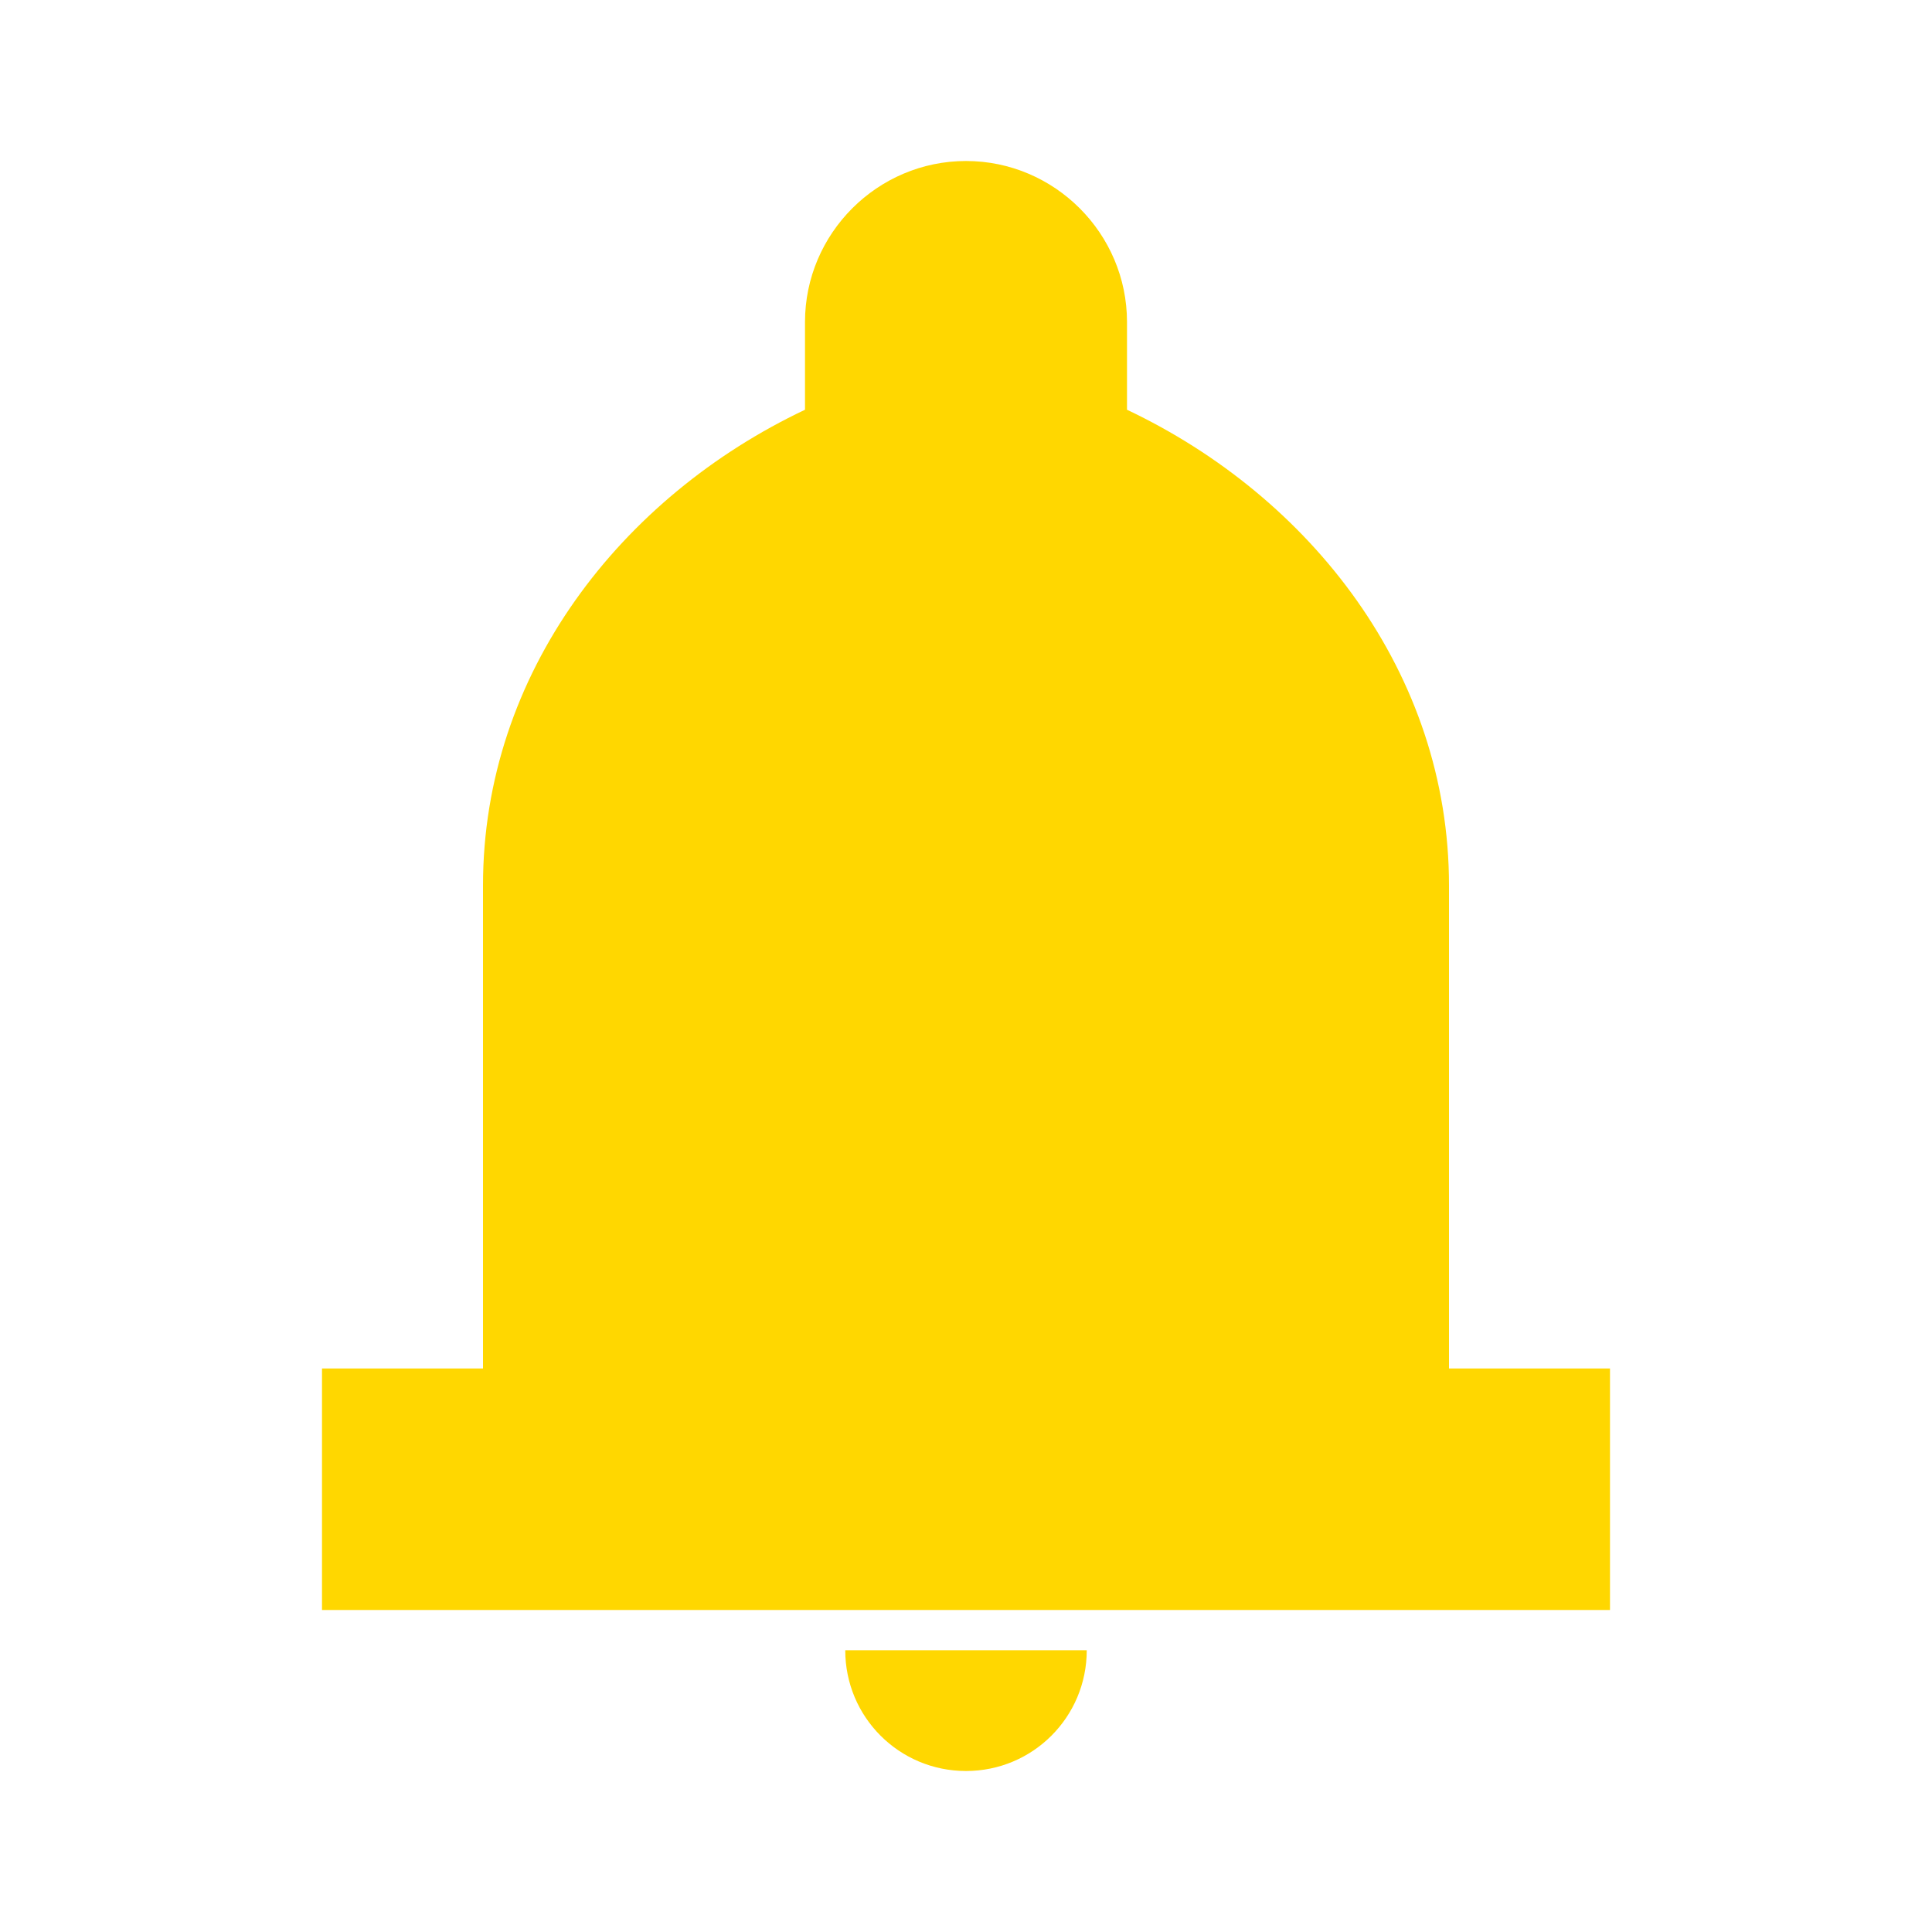
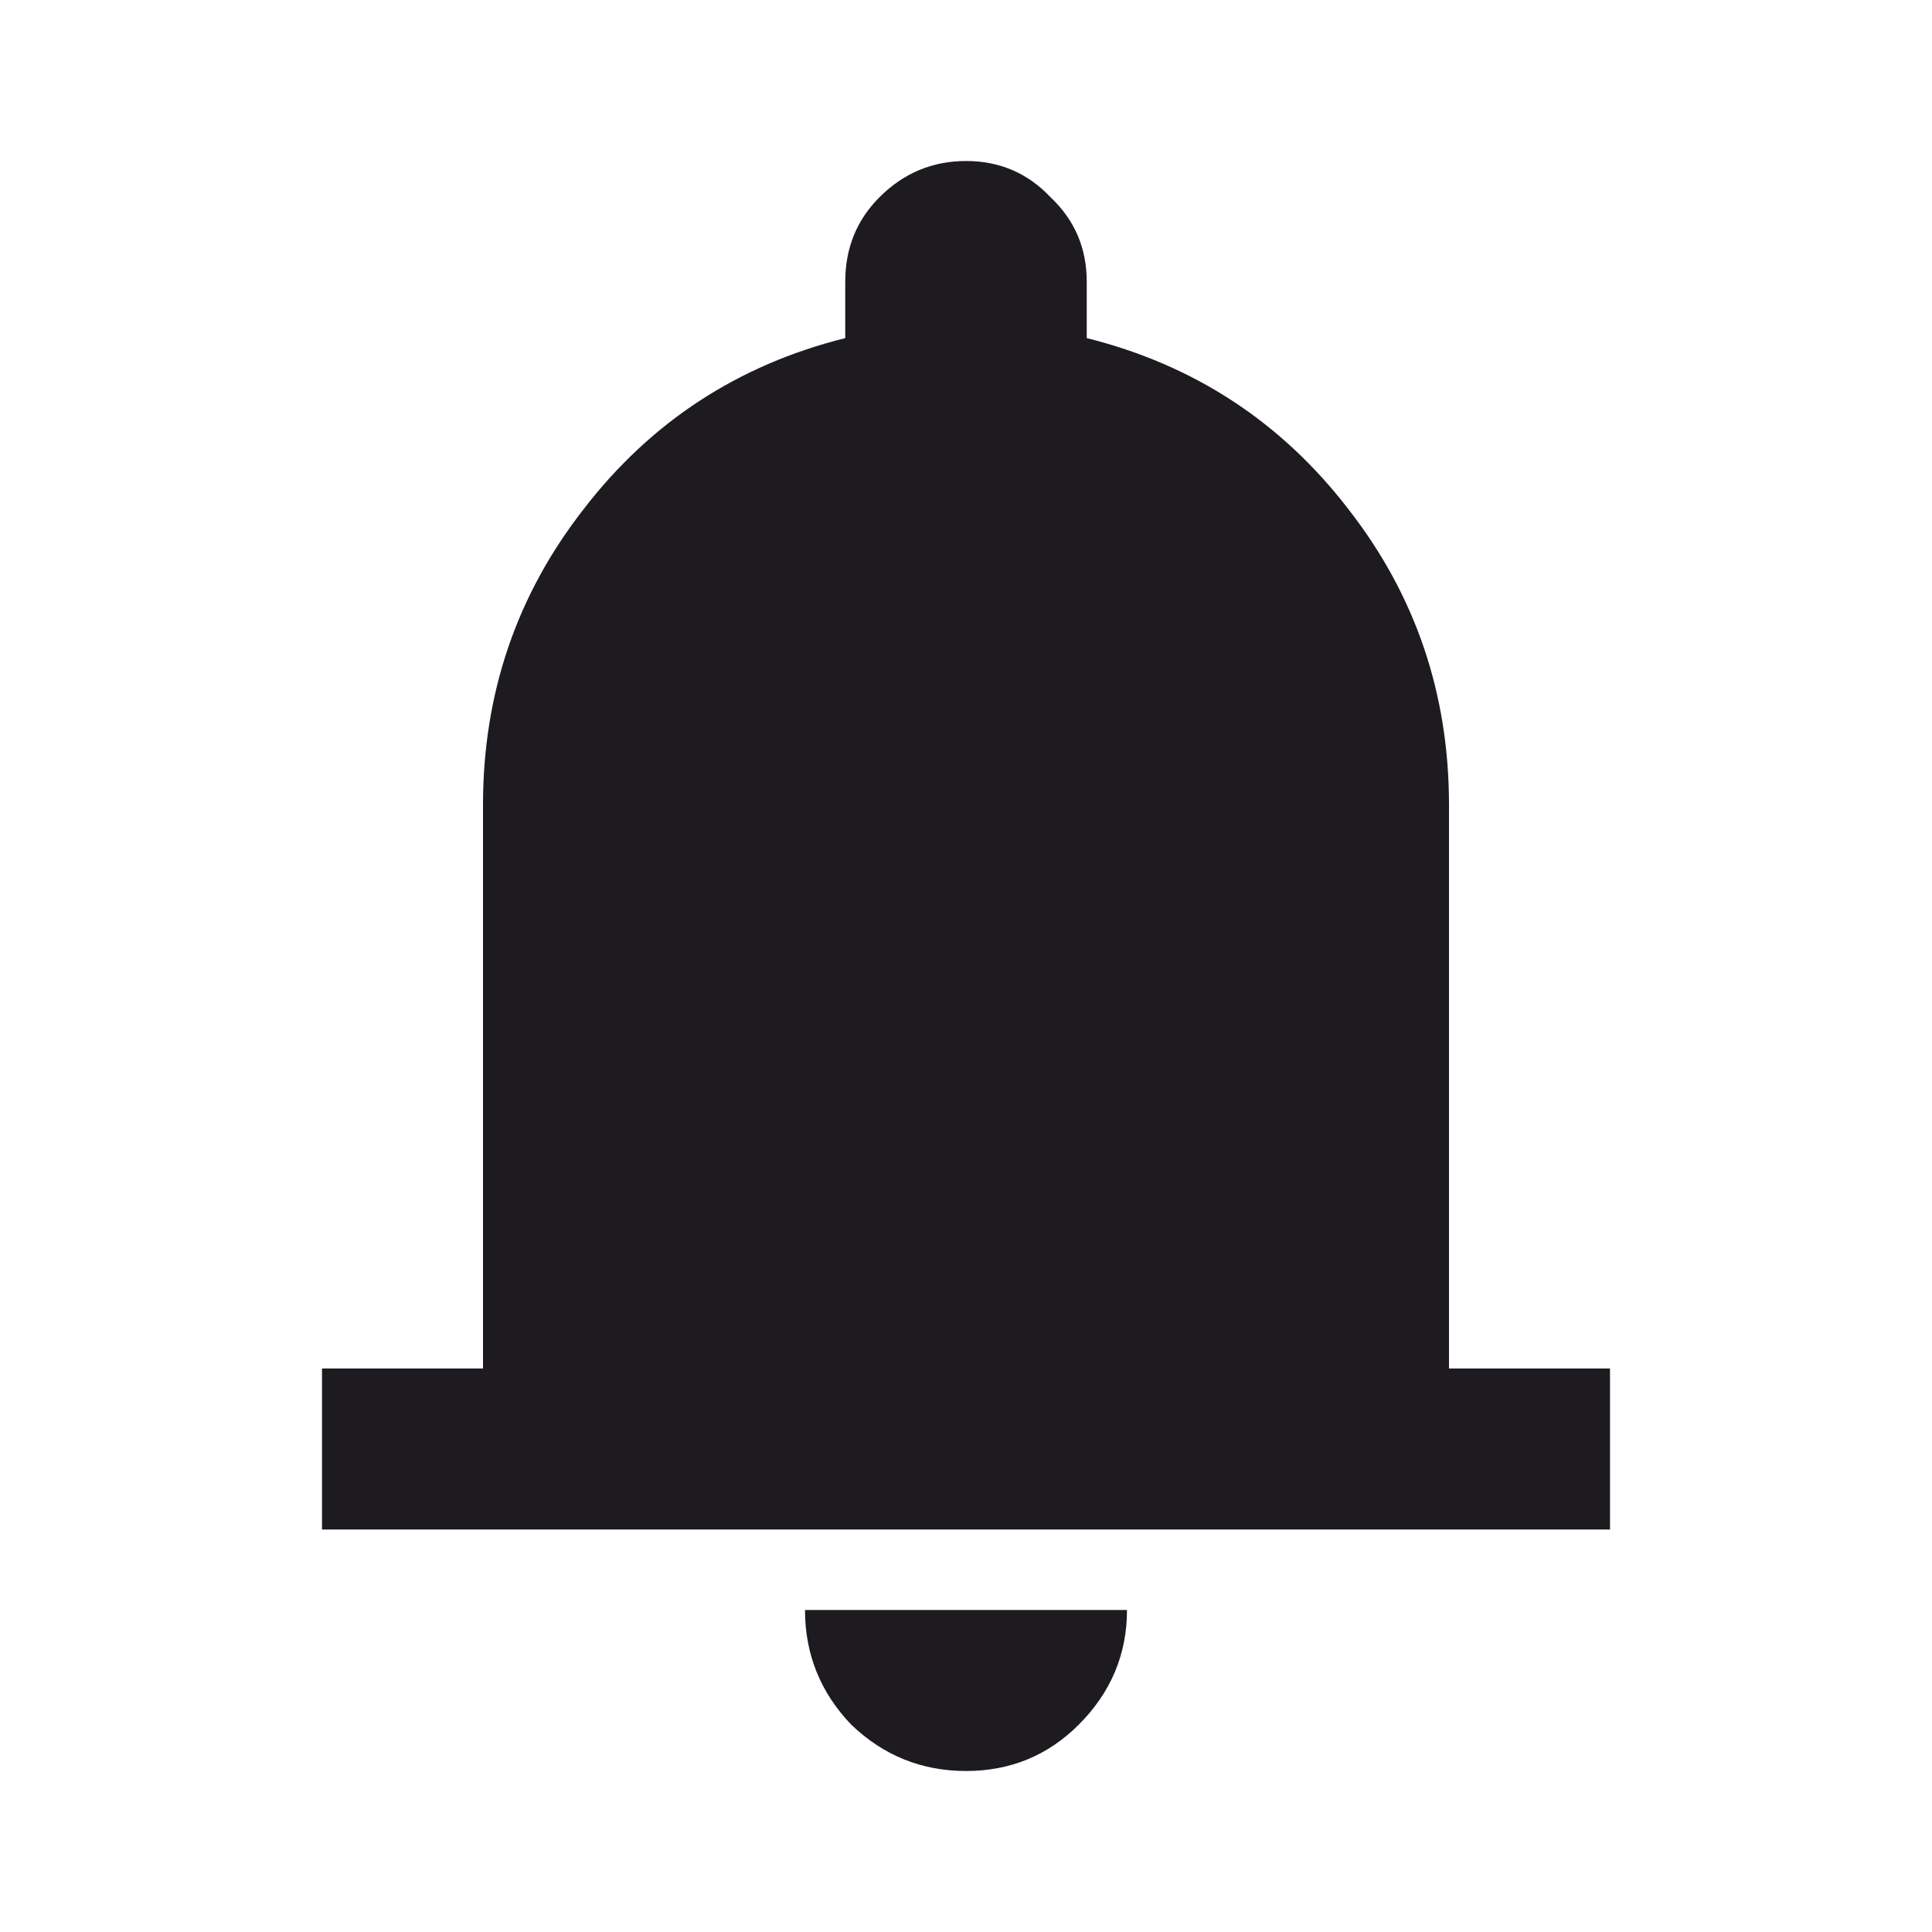
- <svg xmlns="http://www.w3.org/2000/svg" width="24" height="24" fill="#FFD700" viewBox="0 0 24 24">
-   <path d="M12 2C13.1 2 14 2.9 14 4V5.09C16.28 6.17 18 8.36 18 11V17H20V20H4V17H6V11C6 8.36 7.72 6.17 10 5.09V4C10 2.9 10.9 2 12 2ZM12 22C11.17 22 10.5 21.33 10.5 20.5H13.5C13.5 21.33 12.83 22 12 22Z" />
+ <svg xmlns="http://www.w3.org/2000/svg" width="24" height="24" fill="#1D1B20" viewBox="0 0 24 24">
+   <path d="M4 19V17H6V10C6 8.617 6.417 7.392 7.25 6.325C8.083 5.242 9.167 4.533 10.5 4.2V3.5C10.5 3.083 10.642 2.733 10.925 2.45C11.225 2.15 11.583 2 12 2C12.417 2 12.767 2.15 13.05 2.45C13.35 2.733 13.5 3.083 13.5 3.5V4.2C14.833 4.533 15.917 5.242 16.75 6.325C17.583 7.392 18 8.617 18 10V17H20V19H4ZM12 22C11.45 22 10.975 21.808 10.575 21.425C10.192 21.025 10 20.55 10 20H14C14 20.55 13.8 21.025 13.4 21.425C13.017 21.808 12.55 22 12 22Z" />
</svg>
